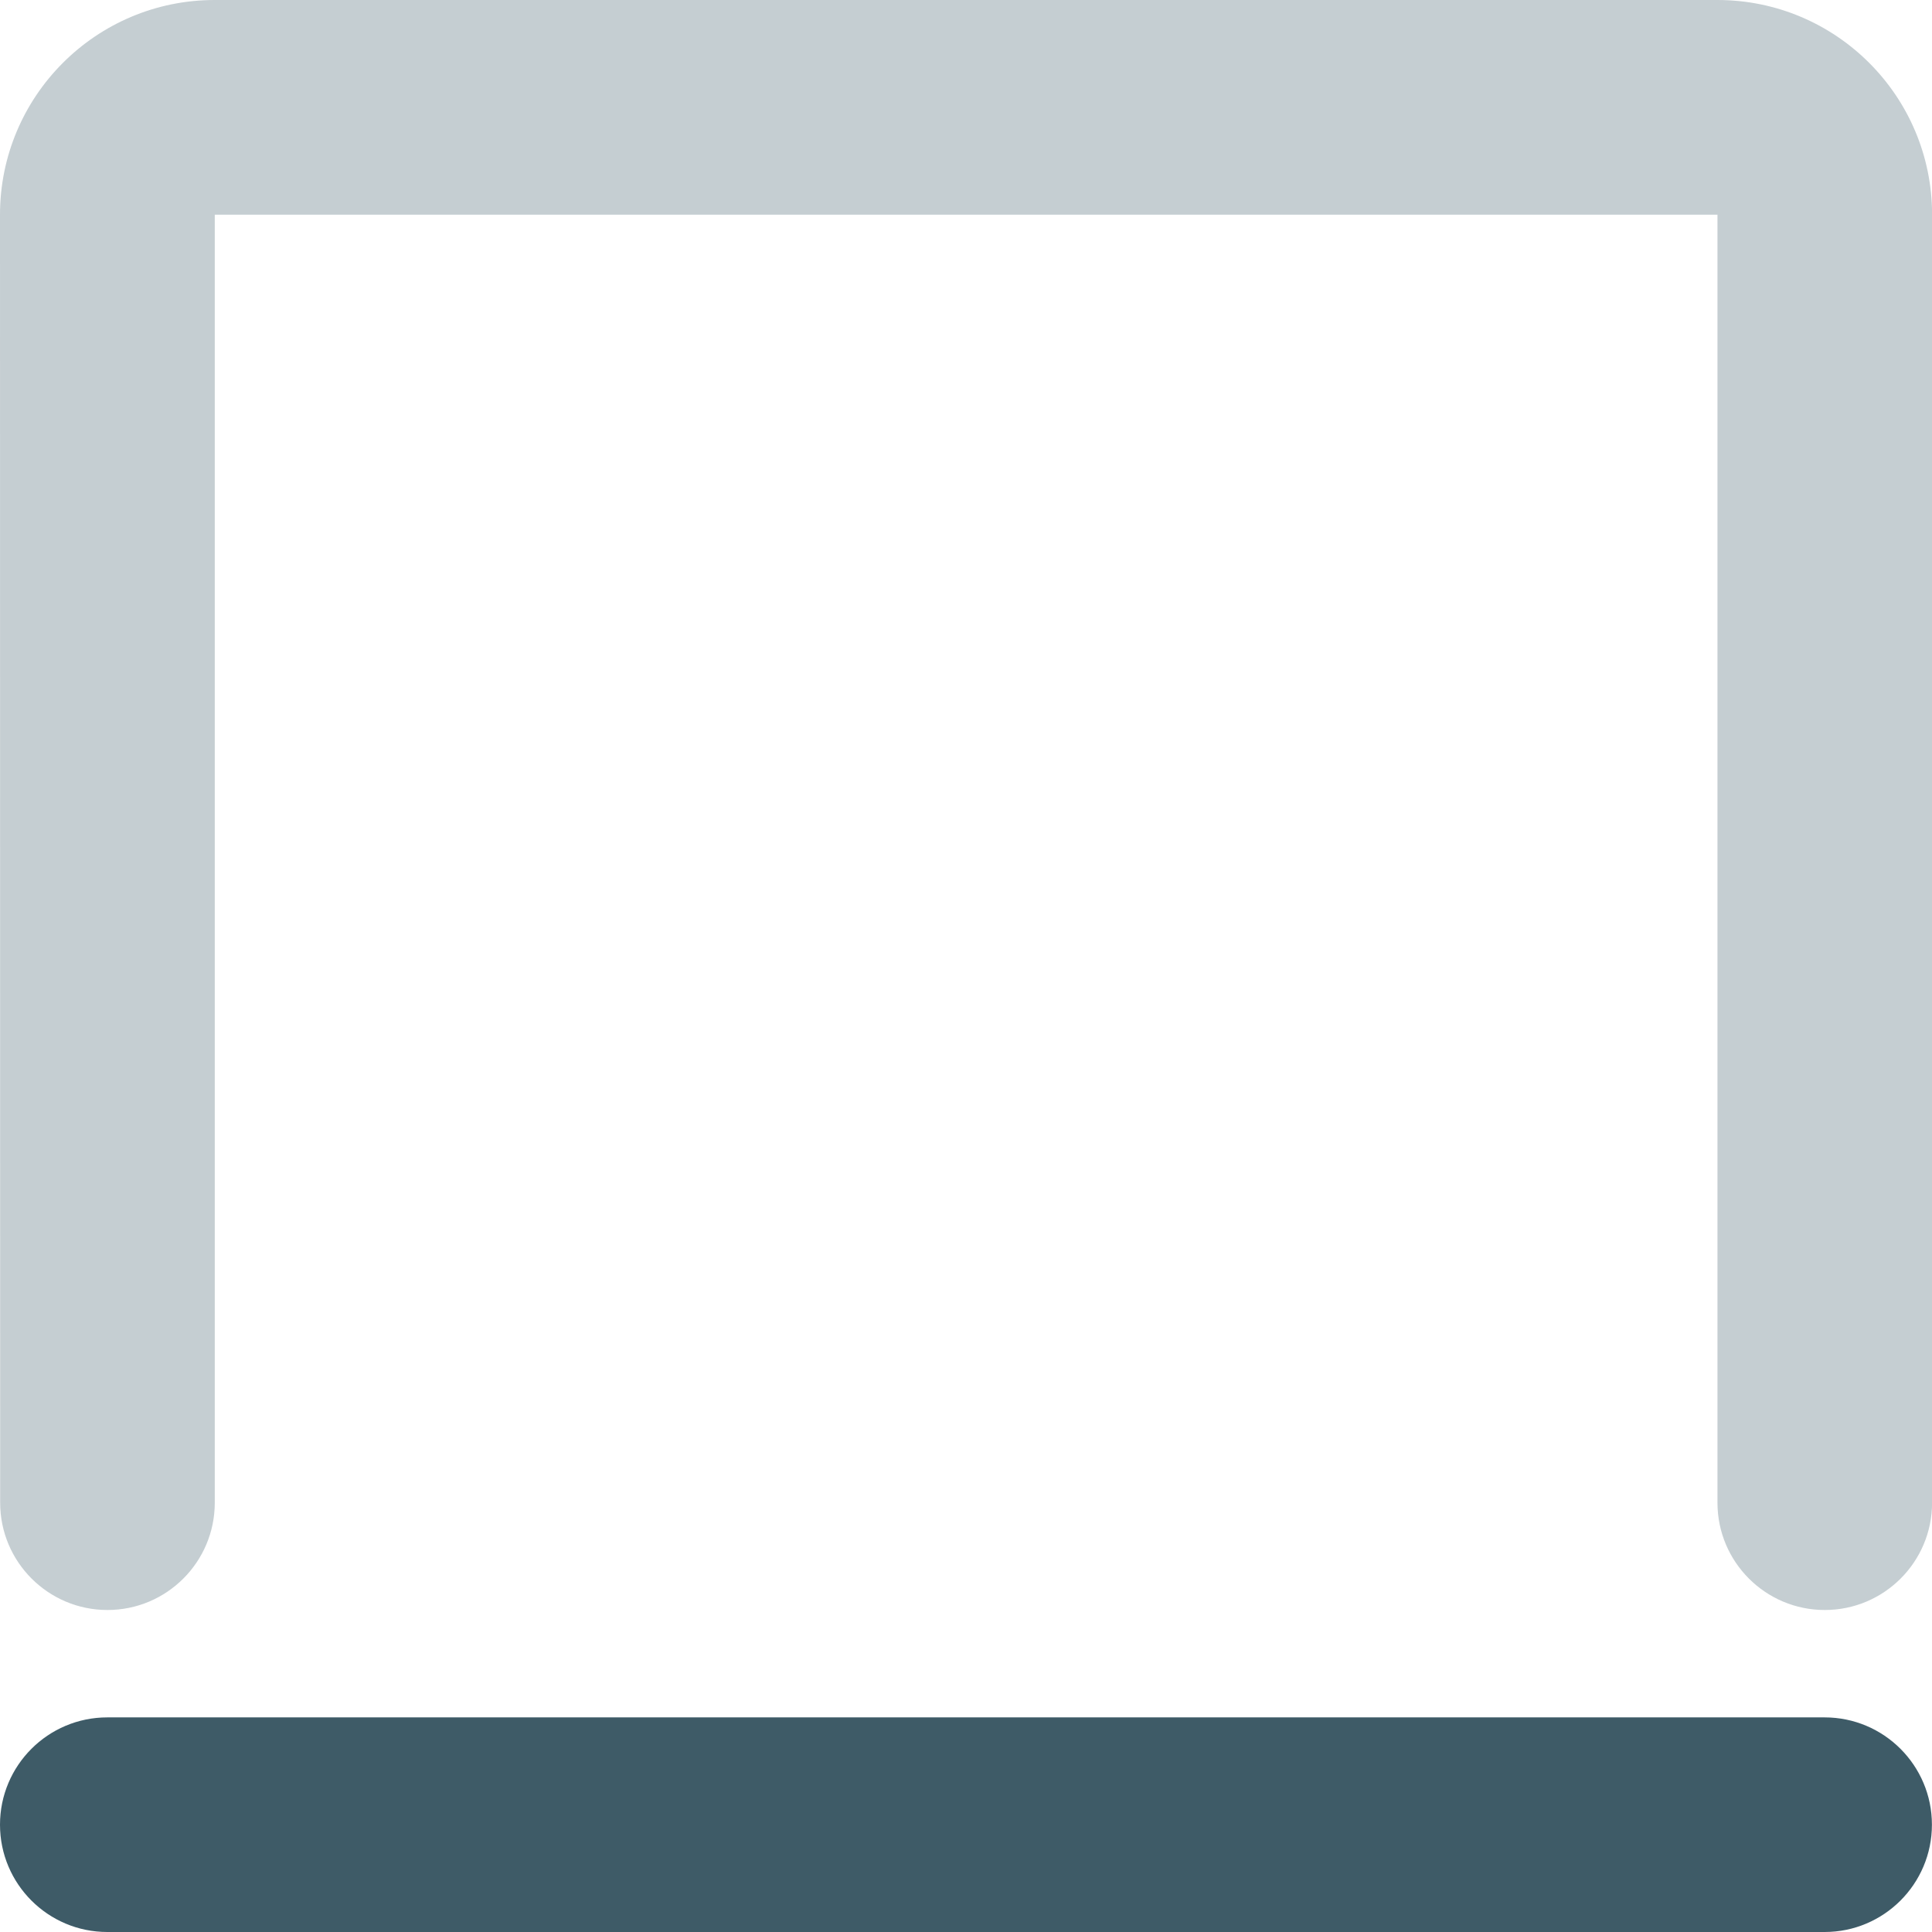
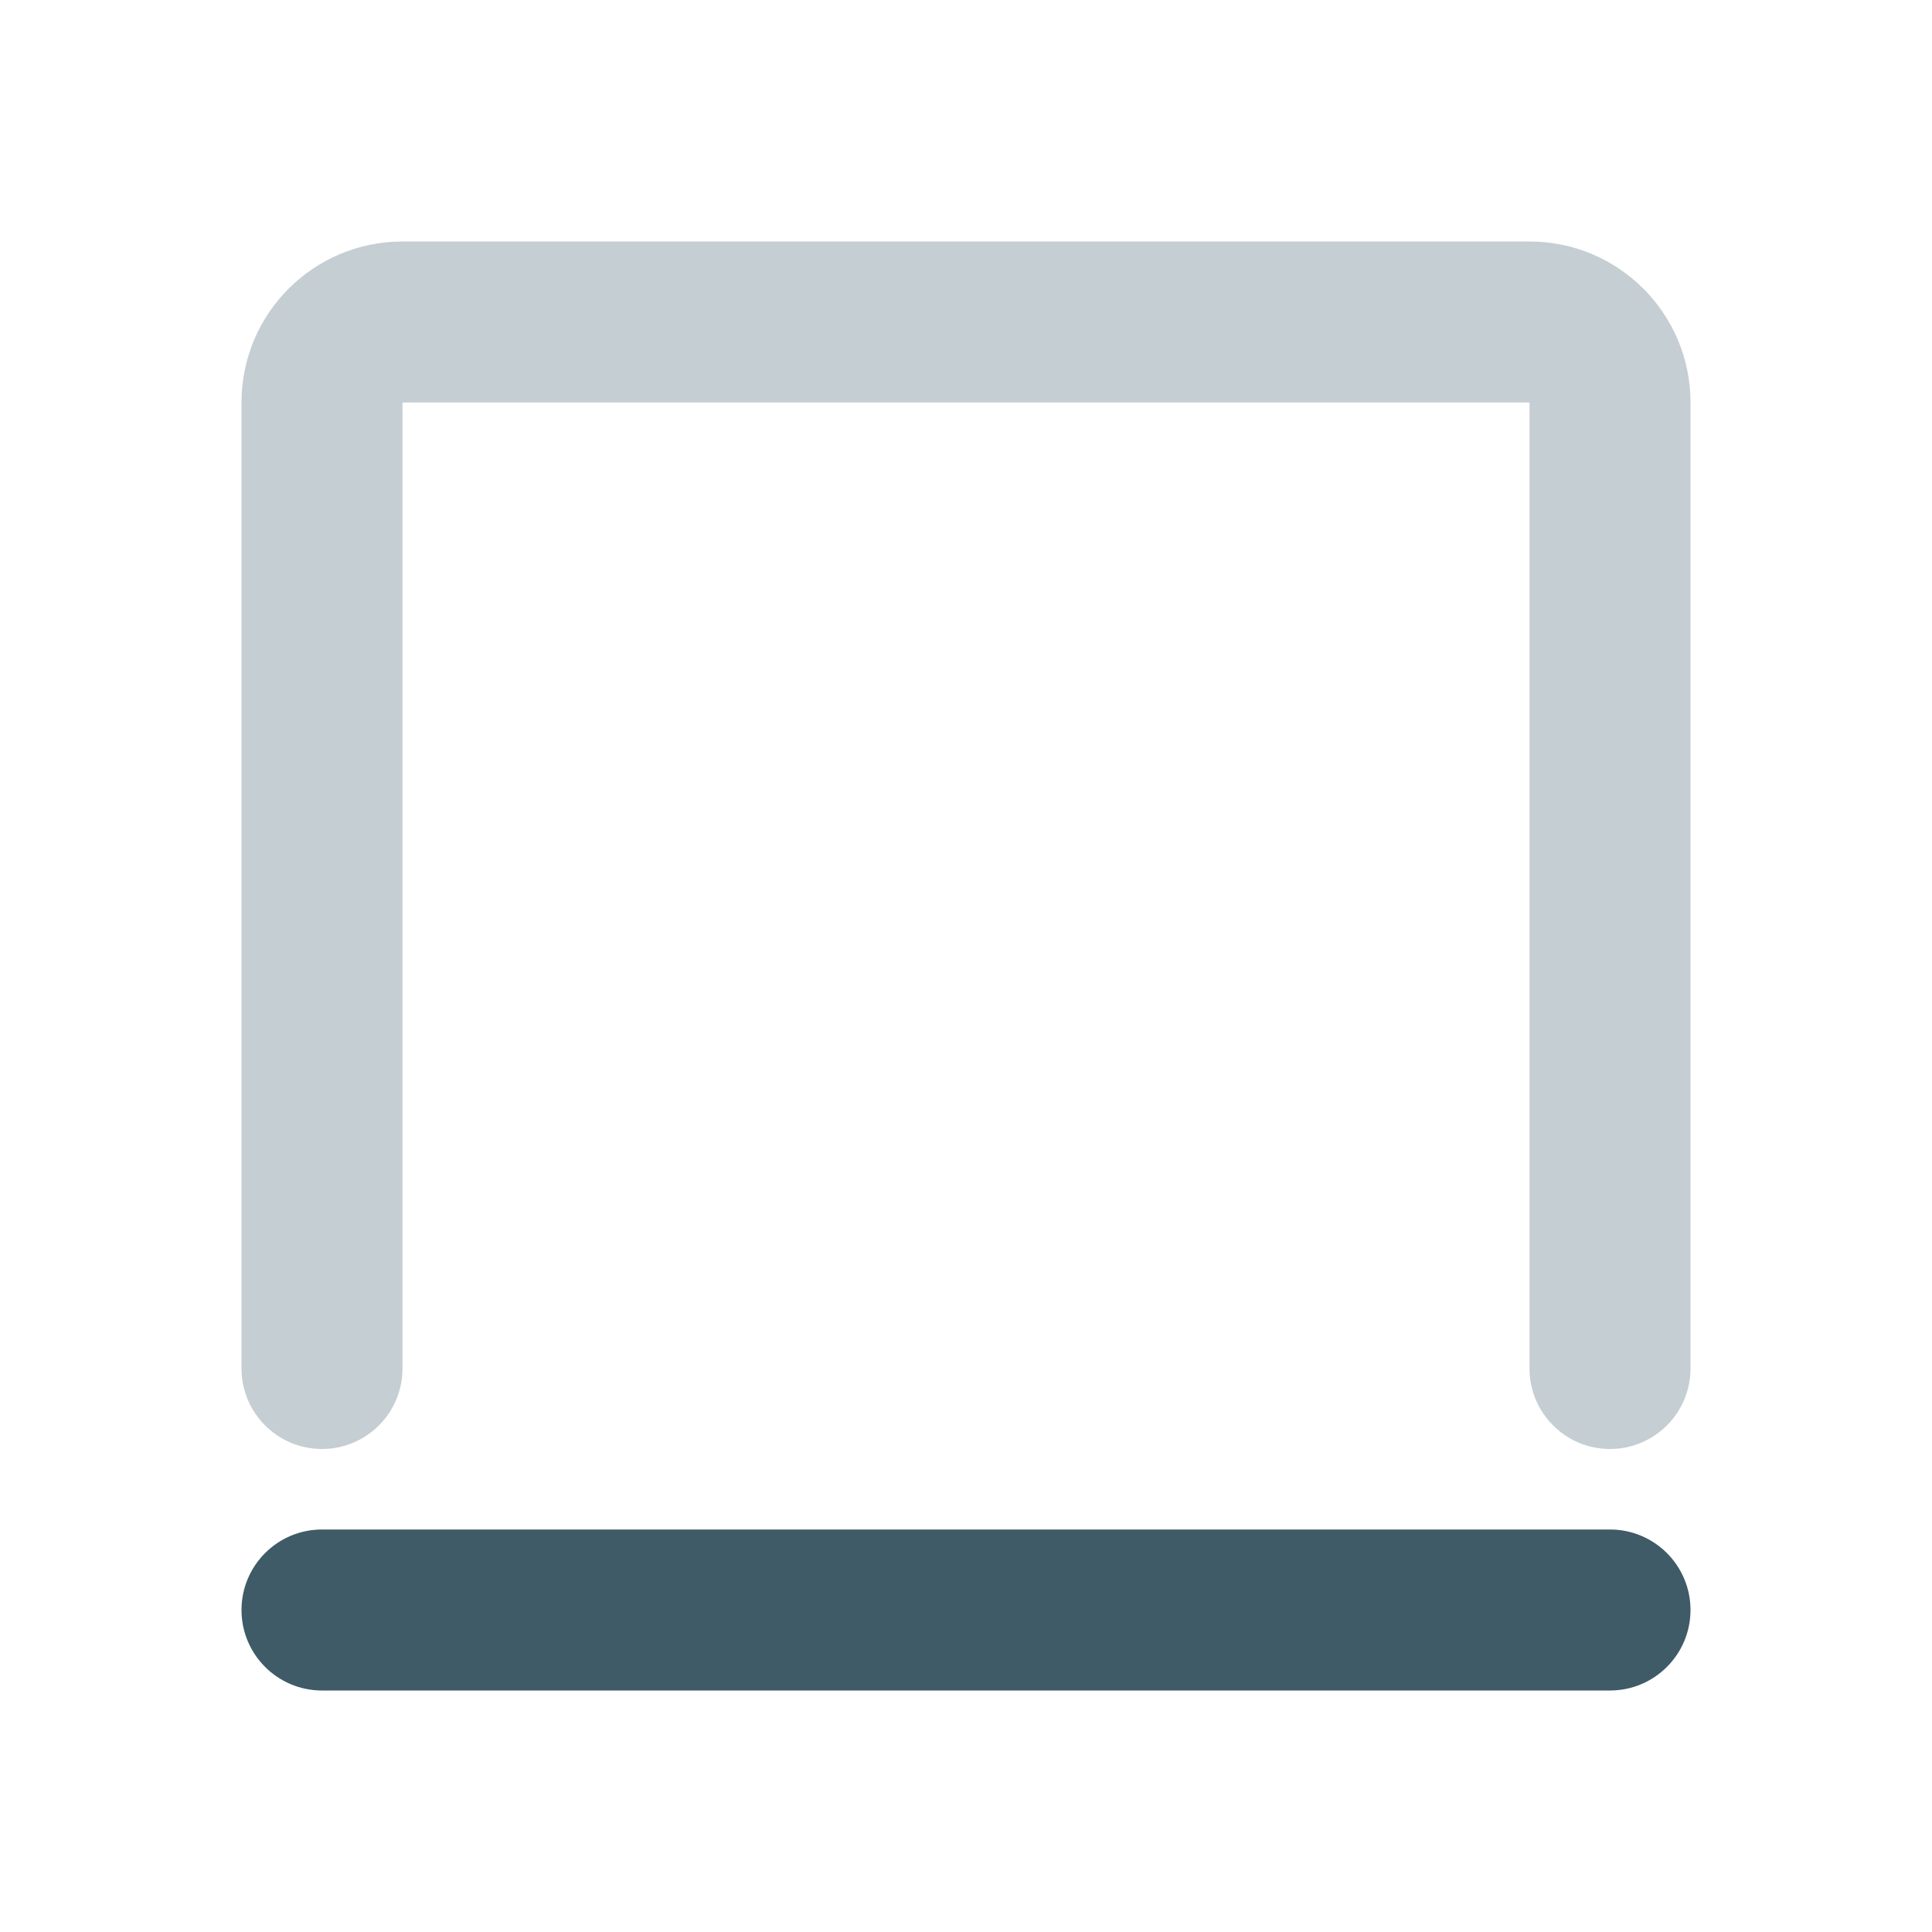
<svg xmlns="http://www.w3.org/2000/svg" height="24" viewBox="0 0 24 24" width="24">
-   <g fill="#3e5b67" transform="matrix(0 -1 1 0 0 24)">
-     <path d="m21.333 0c1.473 0 2.667 1.194 2.667 2.667v18.667c0 1.473-1.194 2.667-2.667 2.667h-16c-.736 0-1.333-.597-1.333-1.333 0-.736.597-1.333 1.333-1.333h16v-18.667h-16c-.736 0-1.333-.597-1.333-1.333 0-.736.597-1.333 1.333-1.333z" fill-opacity=".3" />
-     <path d="m1.333 0c.736 0 1.333.597 1.333 1.333v21.333c0 .736-.597 1.333-1.333 1.333-.736 0-1.333-.597-1.333-1.333v-21.333c0-.736.597-1.333 1.333-1.333z" />
+   <g fill="#3e5b67">
+     <path d="m17.5 1.5c1.105 0 2 .895 2 2v14c0 1.105-.895 2-2 2h-12c-.552 0-1-.448-1-1s.448-1 1-1h12v-14h-12c-.552 0-1-.448-1-1s.448-1 1-1z" fill-opacity=".3" transform="matrix(0 -1 1 0 1.5 22.5)" />
+     <path d="m12 11c.552 0 1 .448 1 1v16c0 .552-.448 1-1 1s-1-.448-1-1v-16c0-.552.448-1 1-1z" transform="matrix(0 -1 1 0 -8 32)" />
  </g>
</svg>
